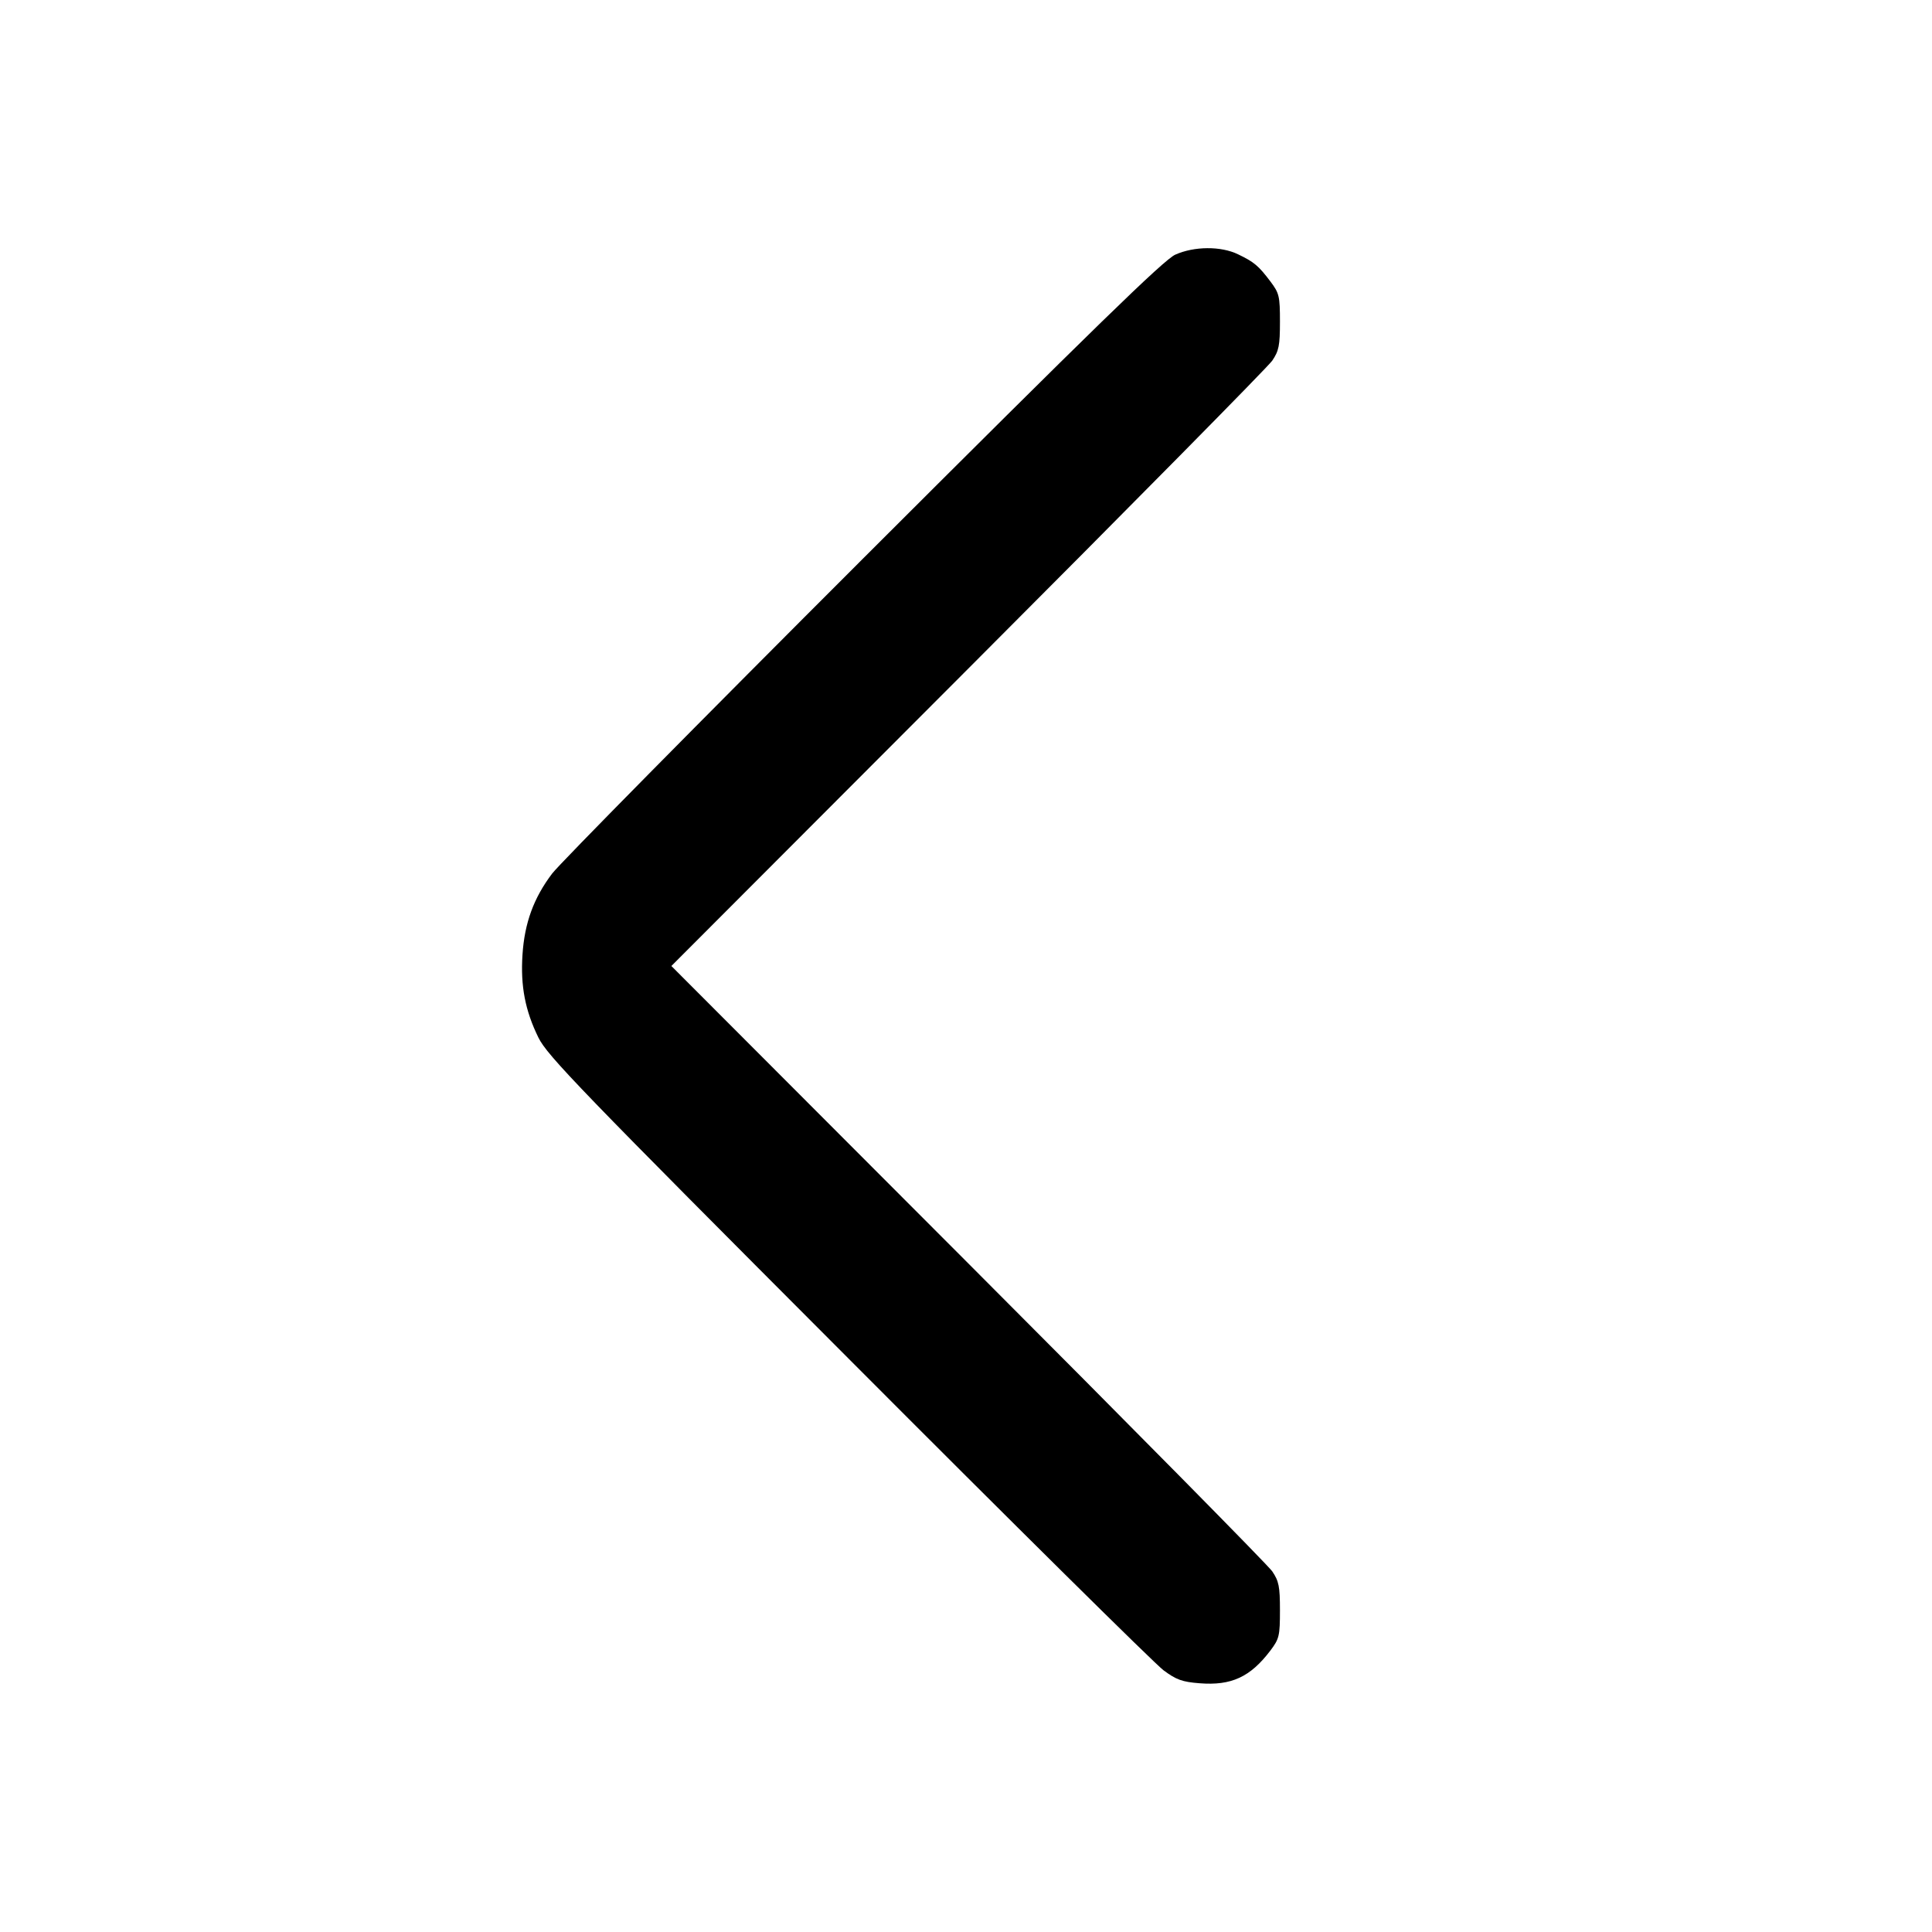
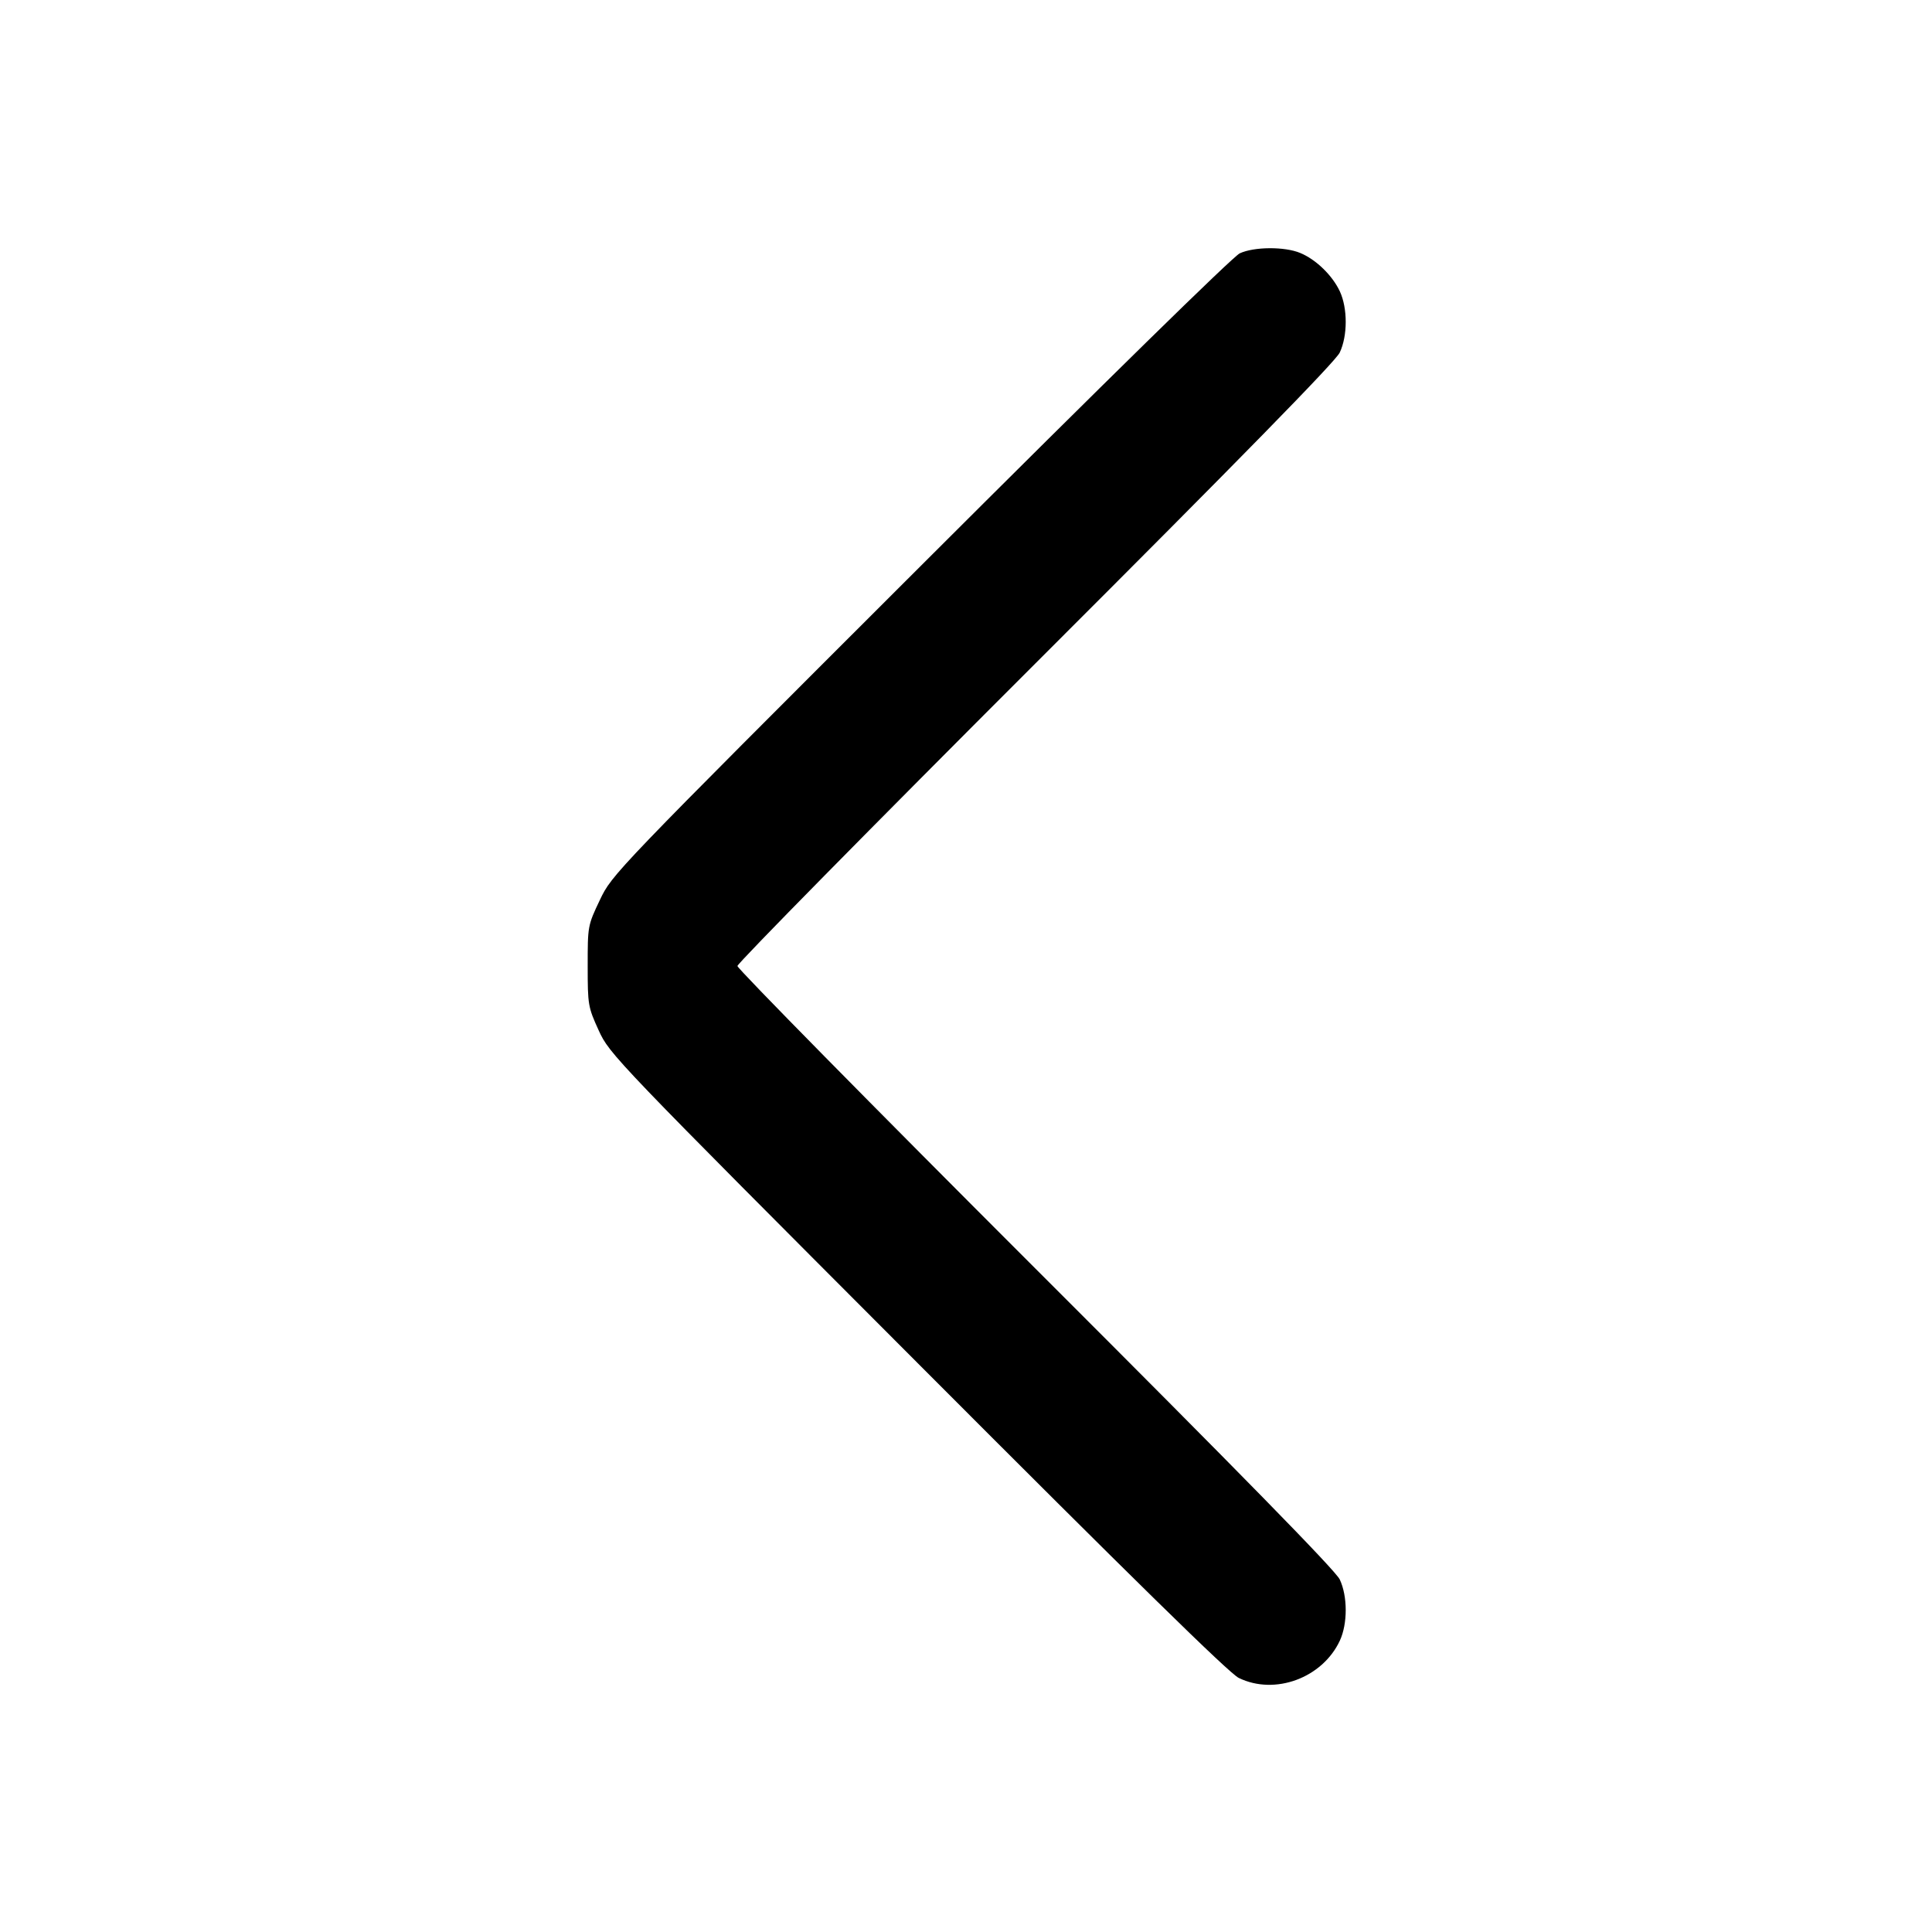
<svg xmlns="http://www.w3.org/2000/svg" width="16" height="16" viewBox="0 0 16 16" fill="none">
-   <path d="M9.733 2.109 C 9.640 2.150,9.058 2.717,7.152 4.621 C 5.798 5.974,4.638 7.149,4.573 7.234 C 4.420 7.436,4.344 7.643,4.327 7.907 C 4.310 8.166,4.349 8.369,4.459 8.593 C 4.532 8.742,4.802 9.022,7.024 11.248 C 8.389 12.617,9.564 13.779,9.635 13.832 C 9.741 13.911,9.791 13.929,9.934 13.940 C 10.197 13.961,10.354 13.889,10.521 13.669 C 10.594 13.572,10.600 13.548,10.600 13.335 C 10.600 13.138,10.591 13.094,10.536 13.013 C 10.501 12.962,9.367 11.813,8.016 10.460 L 5.560 8.000 8.016 5.540 C 9.367 4.187,10.501 3.038,10.536 2.987 C 10.591 2.906,10.600 2.862,10.600 2.665 C 10.600 2.452,10.594 2.428,10.521 2.331 C 10.422 2.200,10.386 2.170,10.253 2.106 C 10.111 2.037,9.889 2.039,9.733 2.109 " stroke="none" fill-rule="evenodd" fill="black" />
+   <path d="M10.267 2.098 C 10.211 2.124,9.149 3.165,7.621 4.691 C 5.077 7.232,5.069 7.241,4.968 7.453 C 4.867 7.665,4.867 7.669,4.867 8.000 C 4.867 8.323,4.870 8.340,4.958 8.533 C 5.048 8.731,5.084 8.768,7.598 11.287 C 9.383 13.076,10.180 13.858,10.259 13.896 C 10.559 14.042,10.952 13.896,11.096 13.587 C 11.161 13.447,11.161 13.219,11.095 13.080 C 11.061 13.007,10.271 12.200,8.576 10.507 C 7.218 9.150,6.107 8.022,6.107 8.000 C 6.107 7.978,7.218 6.850,8.576 5.493 C 10.271 3.800,11.061 2.993,11.095 2.920 C 11.161 2.781,11.161 2.553,11.096 2.413 C 11.035 2.282,10.899 2.149,10.768 2.095 C 10.639 2.041,10.385 2.043,10.267 2.098 " stroke="none" fill-rule="evenodd" fill="black" />
</svg>
